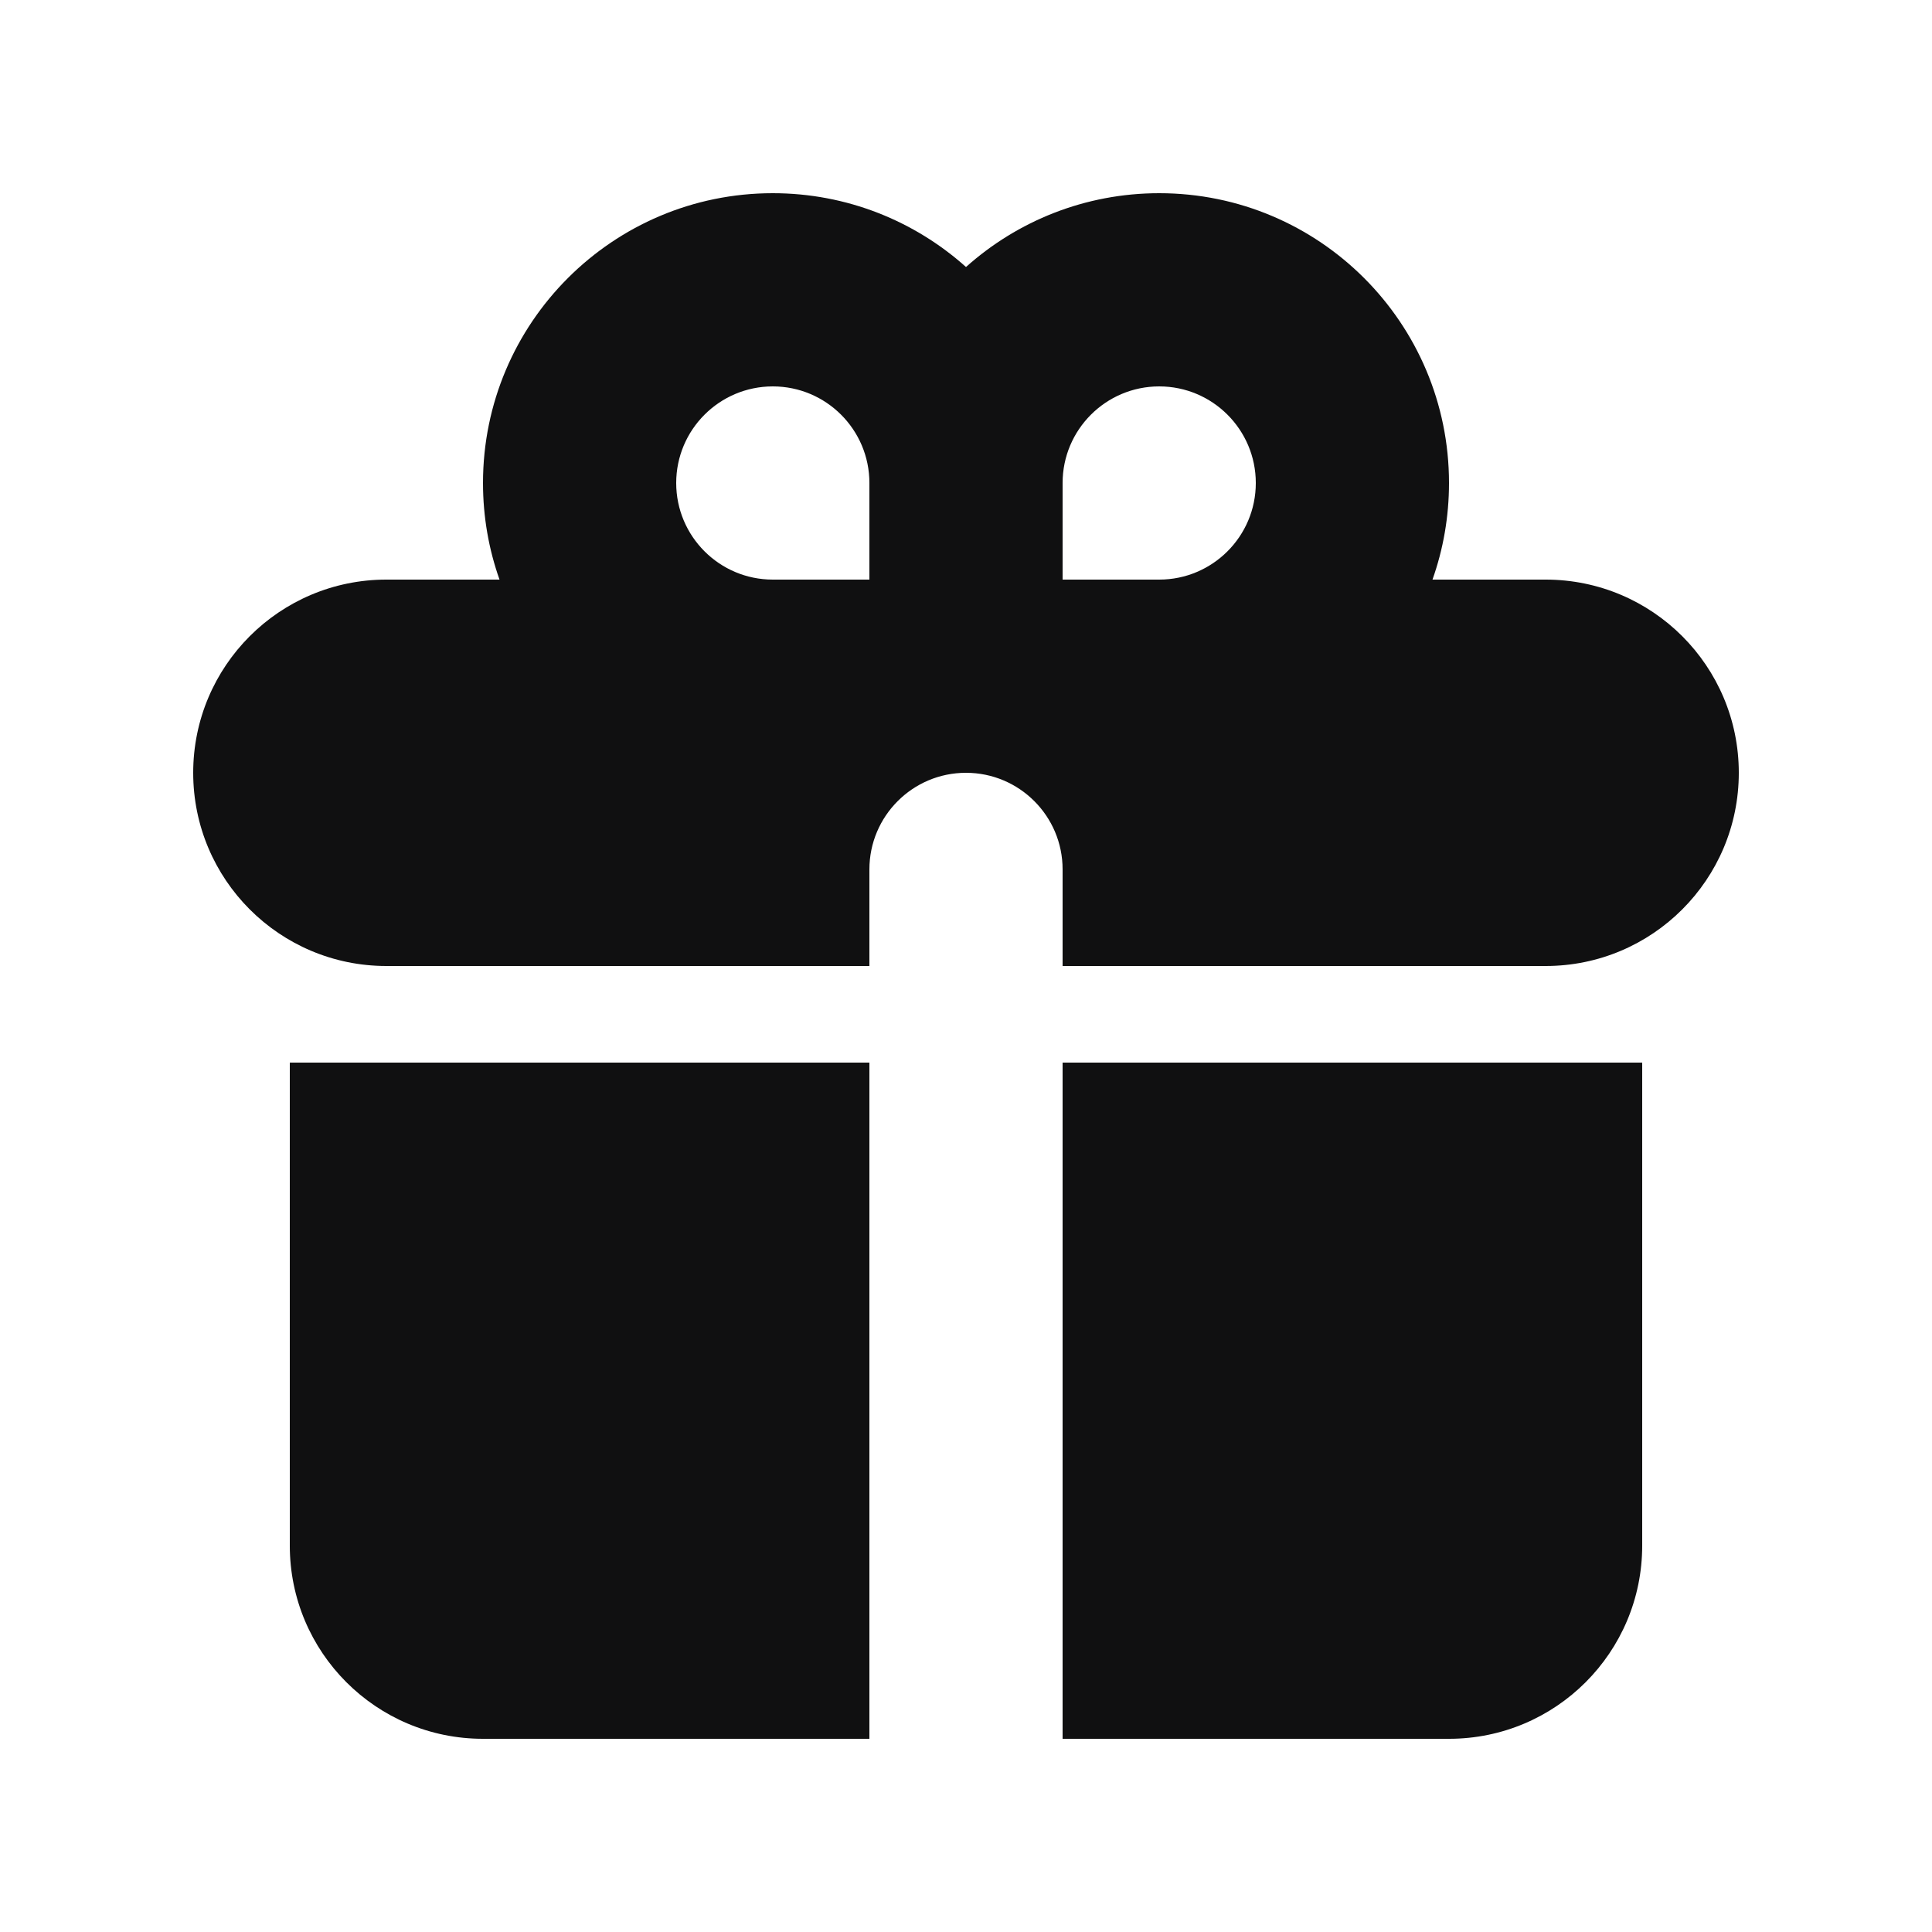
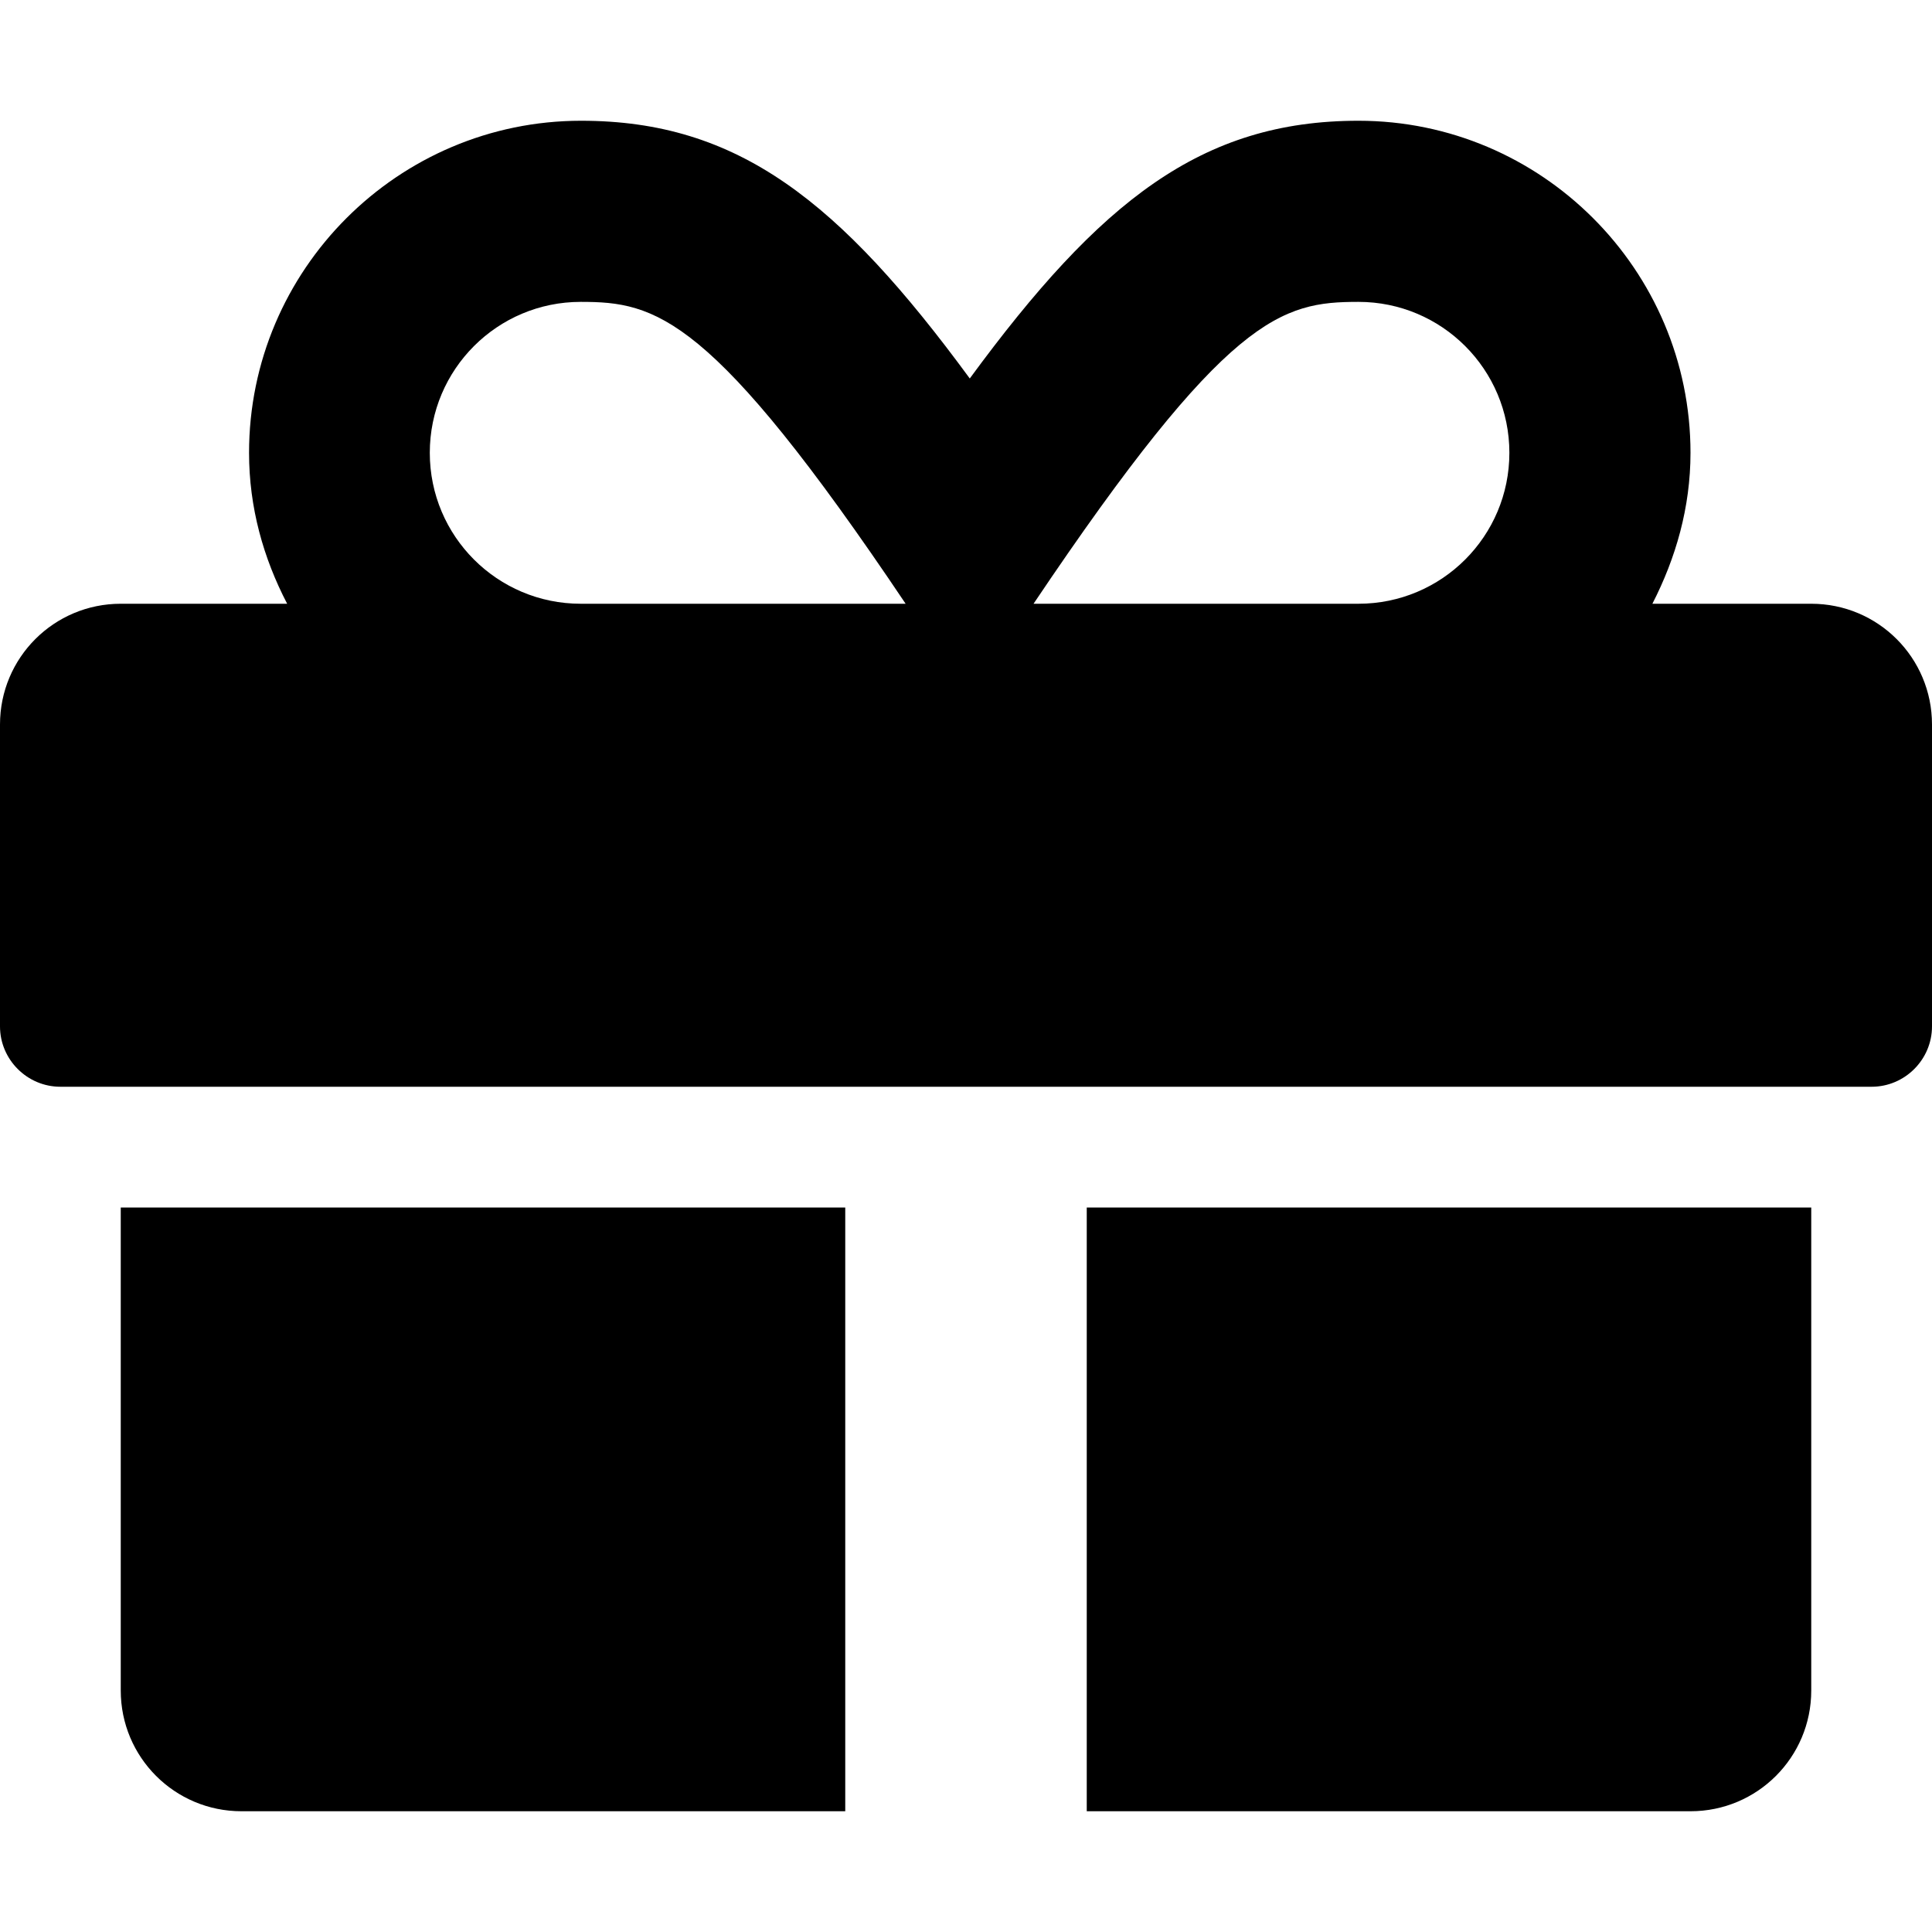
- <svg xmlns="http://www.w3.org/2000/svg" width="20" height="20" viewBox="0 0 20 20" fill="none">
-   <path fill-rule="evenodd" clip-rule="evenodd" d="M5 5C5 3.343 6.343 2 8 2C8.768 2 9.469 2.289 10 2.764C10.531 2.289 11.232 2 12 2C13.657 2 15 3.343 15 5C15 5.351 14.94 5.687 14.829 6H16C17.105 6 18 6.895 18 8C18 9.105 17.105 10 16 10H11V9C11 8.448 10.552 8 10 8C9.448 8 9 8.448 9 9V10H4C2.895 10 2 9.105 2 8C2 6.895 2.895 6 4 6H5.171C5.06 5.687 5 5.351 5 5ZM9 6V5C9 4.448 8.552 4 8 4C7.448 4 7 4.448 7 5C7 5.552 7.448 6 8 6H9ZM12 6C12.552 6 13 5.552 13 5C13 4.448 12.552 4 12 4C11.448 4 11 4.448 11 5V6H12Z" fill="#101011" />
-   <path d="M9 11H3V16C3 17.105 3.895 18 5 18H9V11Z" fill="#101011" />
-   <path d="M11 18H15C16.105 18 17 17.105 17 16V11H11V18Z" fill="#101011" />
+ <svg xmlns="http://www.w3.org/2000/svg" viewBox="0 0 512 512">
+   <path d="M32 448c0 17.7 14.3 32 32 32h160V320H32v128zm256 32h160c17.7 0 32-14.3 32-32V320H288v160zm192-320h-42.1c6.2-12.1 10.1-25.5 10.1-40 0-48.5-39.5-88-88-88-41.6 0-68.5 21.3-103 68.3-34.5-47-61.4-68.3-103-68.3-48.5 0-88 39.5-88 88 0 14.5 3.8 27.9 10.1 40H32c-17.7 0-32 14.3-32 32v80c0 8.8 7.2 16 16 16h480c8.8 0 16-7.2 16-16v-80c0-17.7-14.3-32-32-32zm-326.1 0c-22.1 0-40-17.9-40-40s17.9-40 40-40c19.9 0 34.6 3.3 86.1 80h-86.1zm206.1 0h-86.1c51.4-76.5 65.7-80 86.1-80 22.1 0 40 17.9 40 40s-17.9 40-40 40z" />
</svg>
